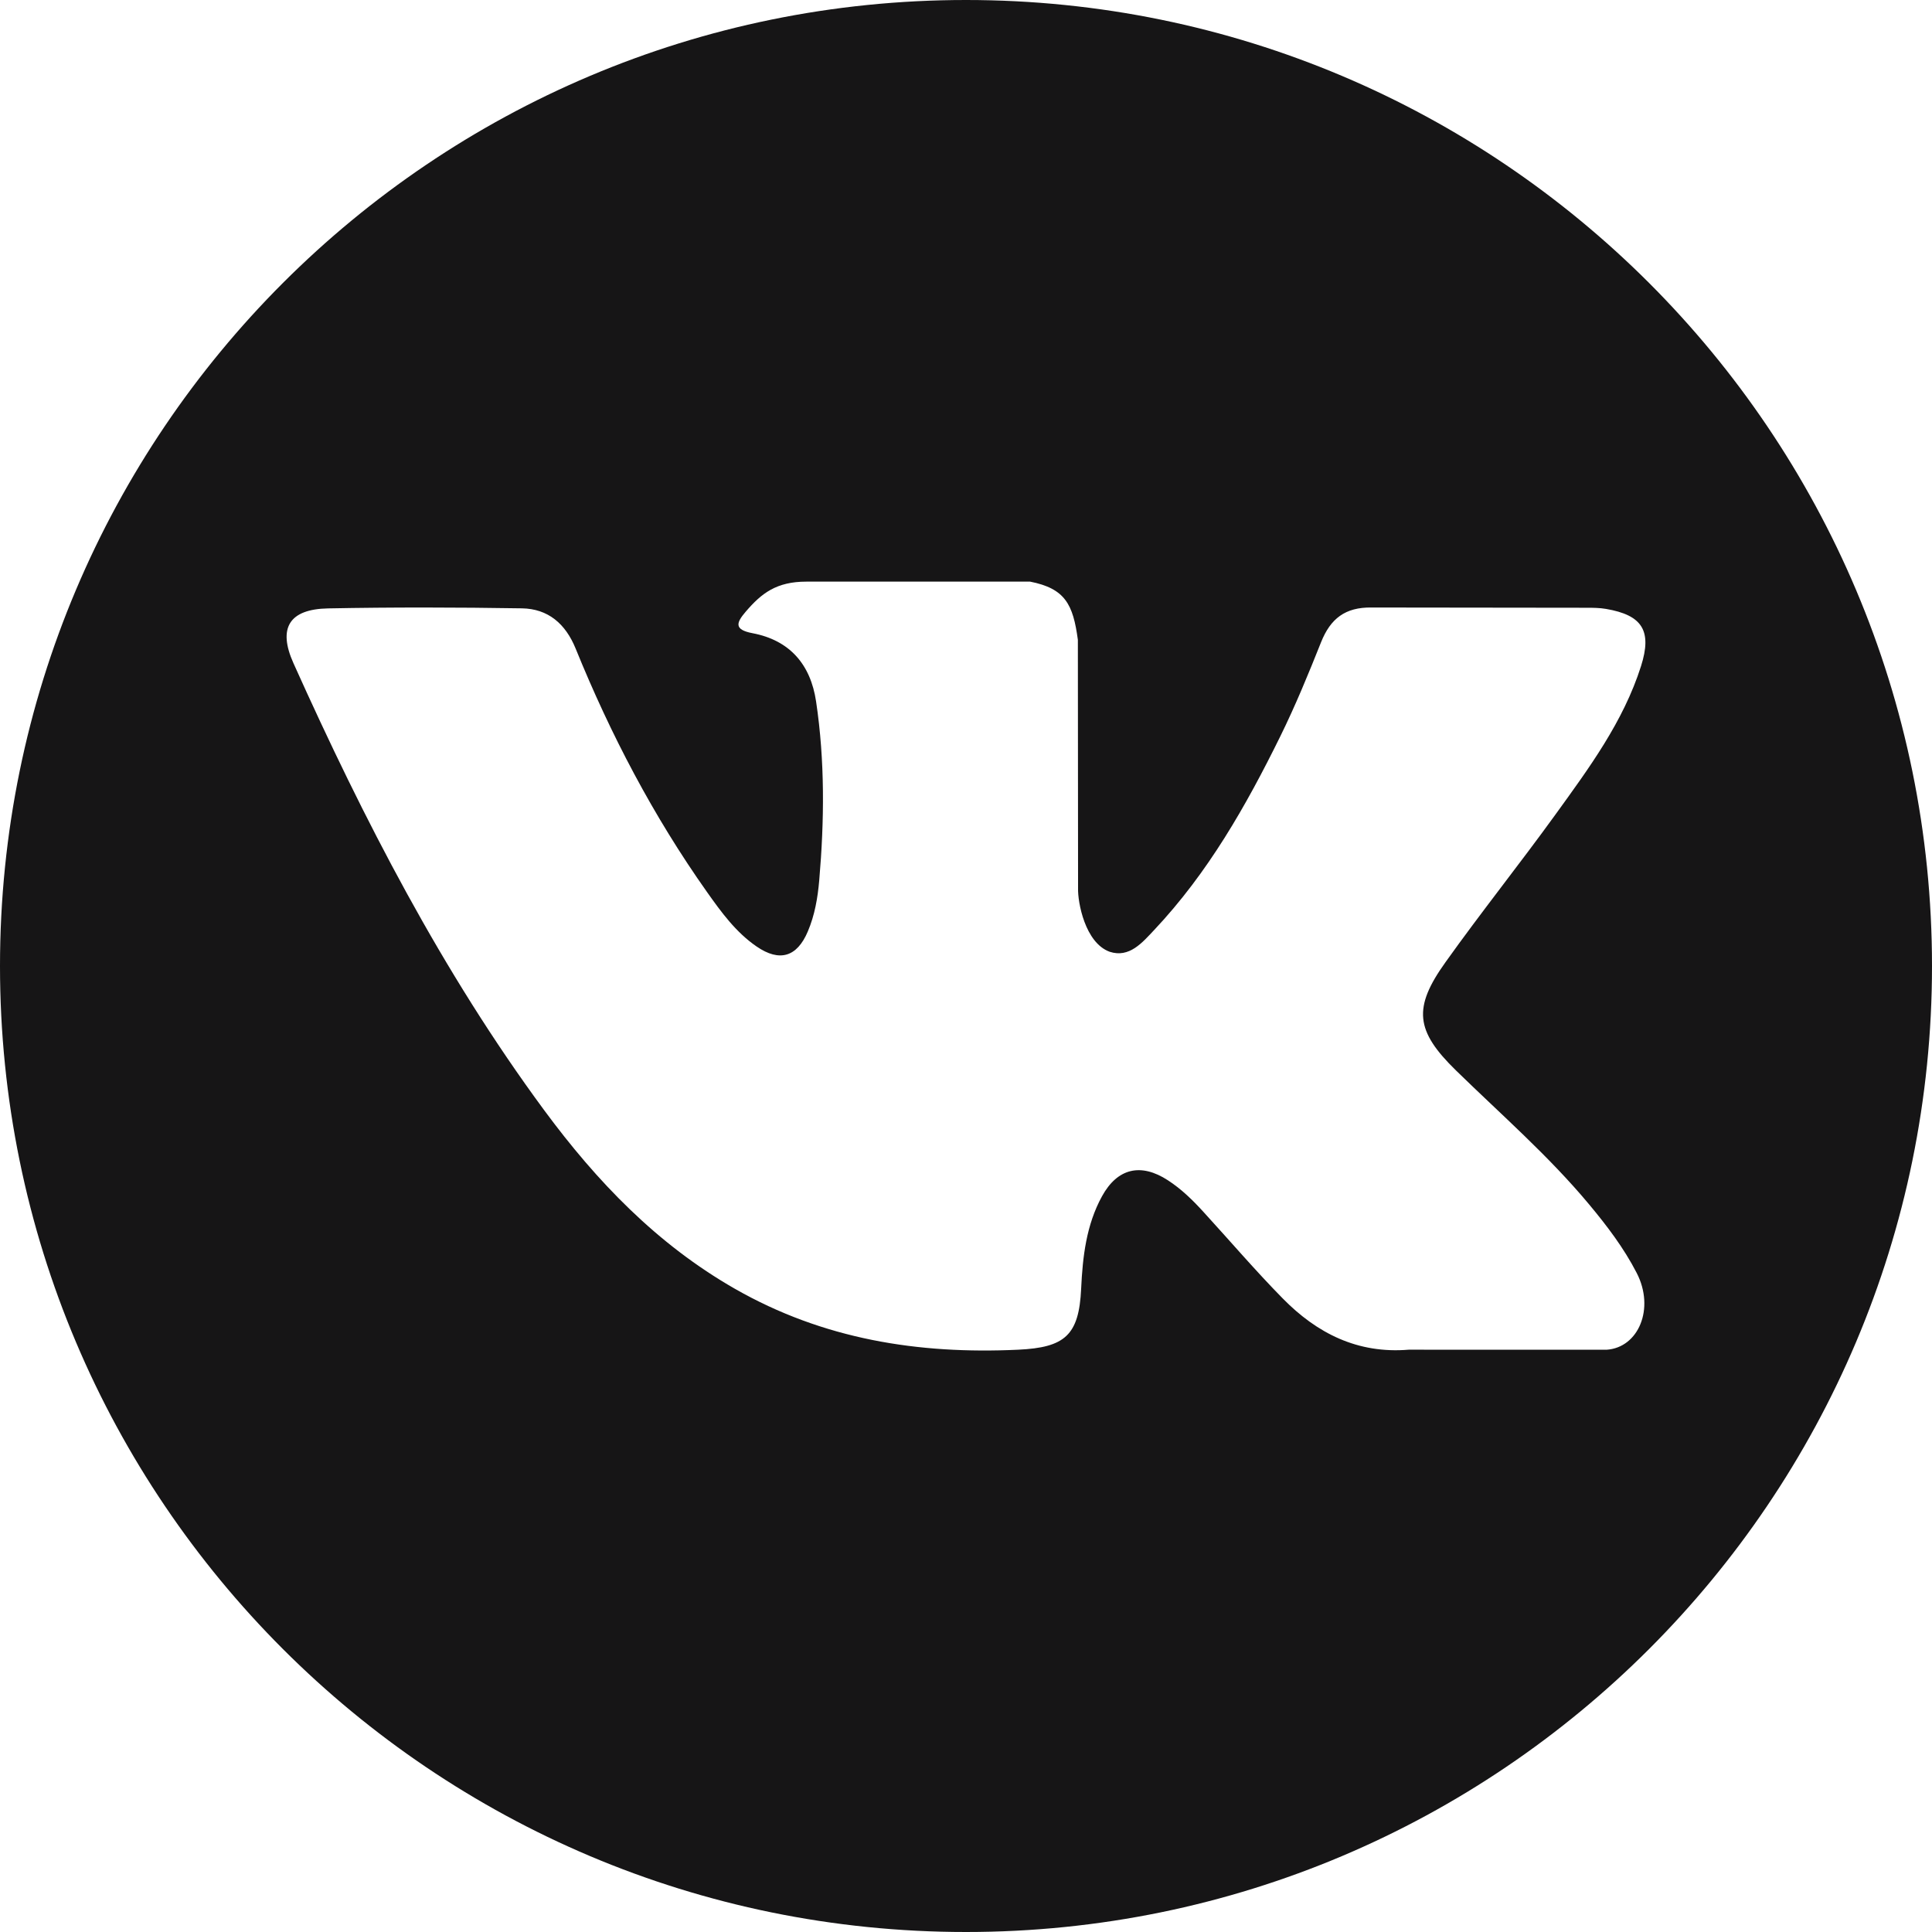
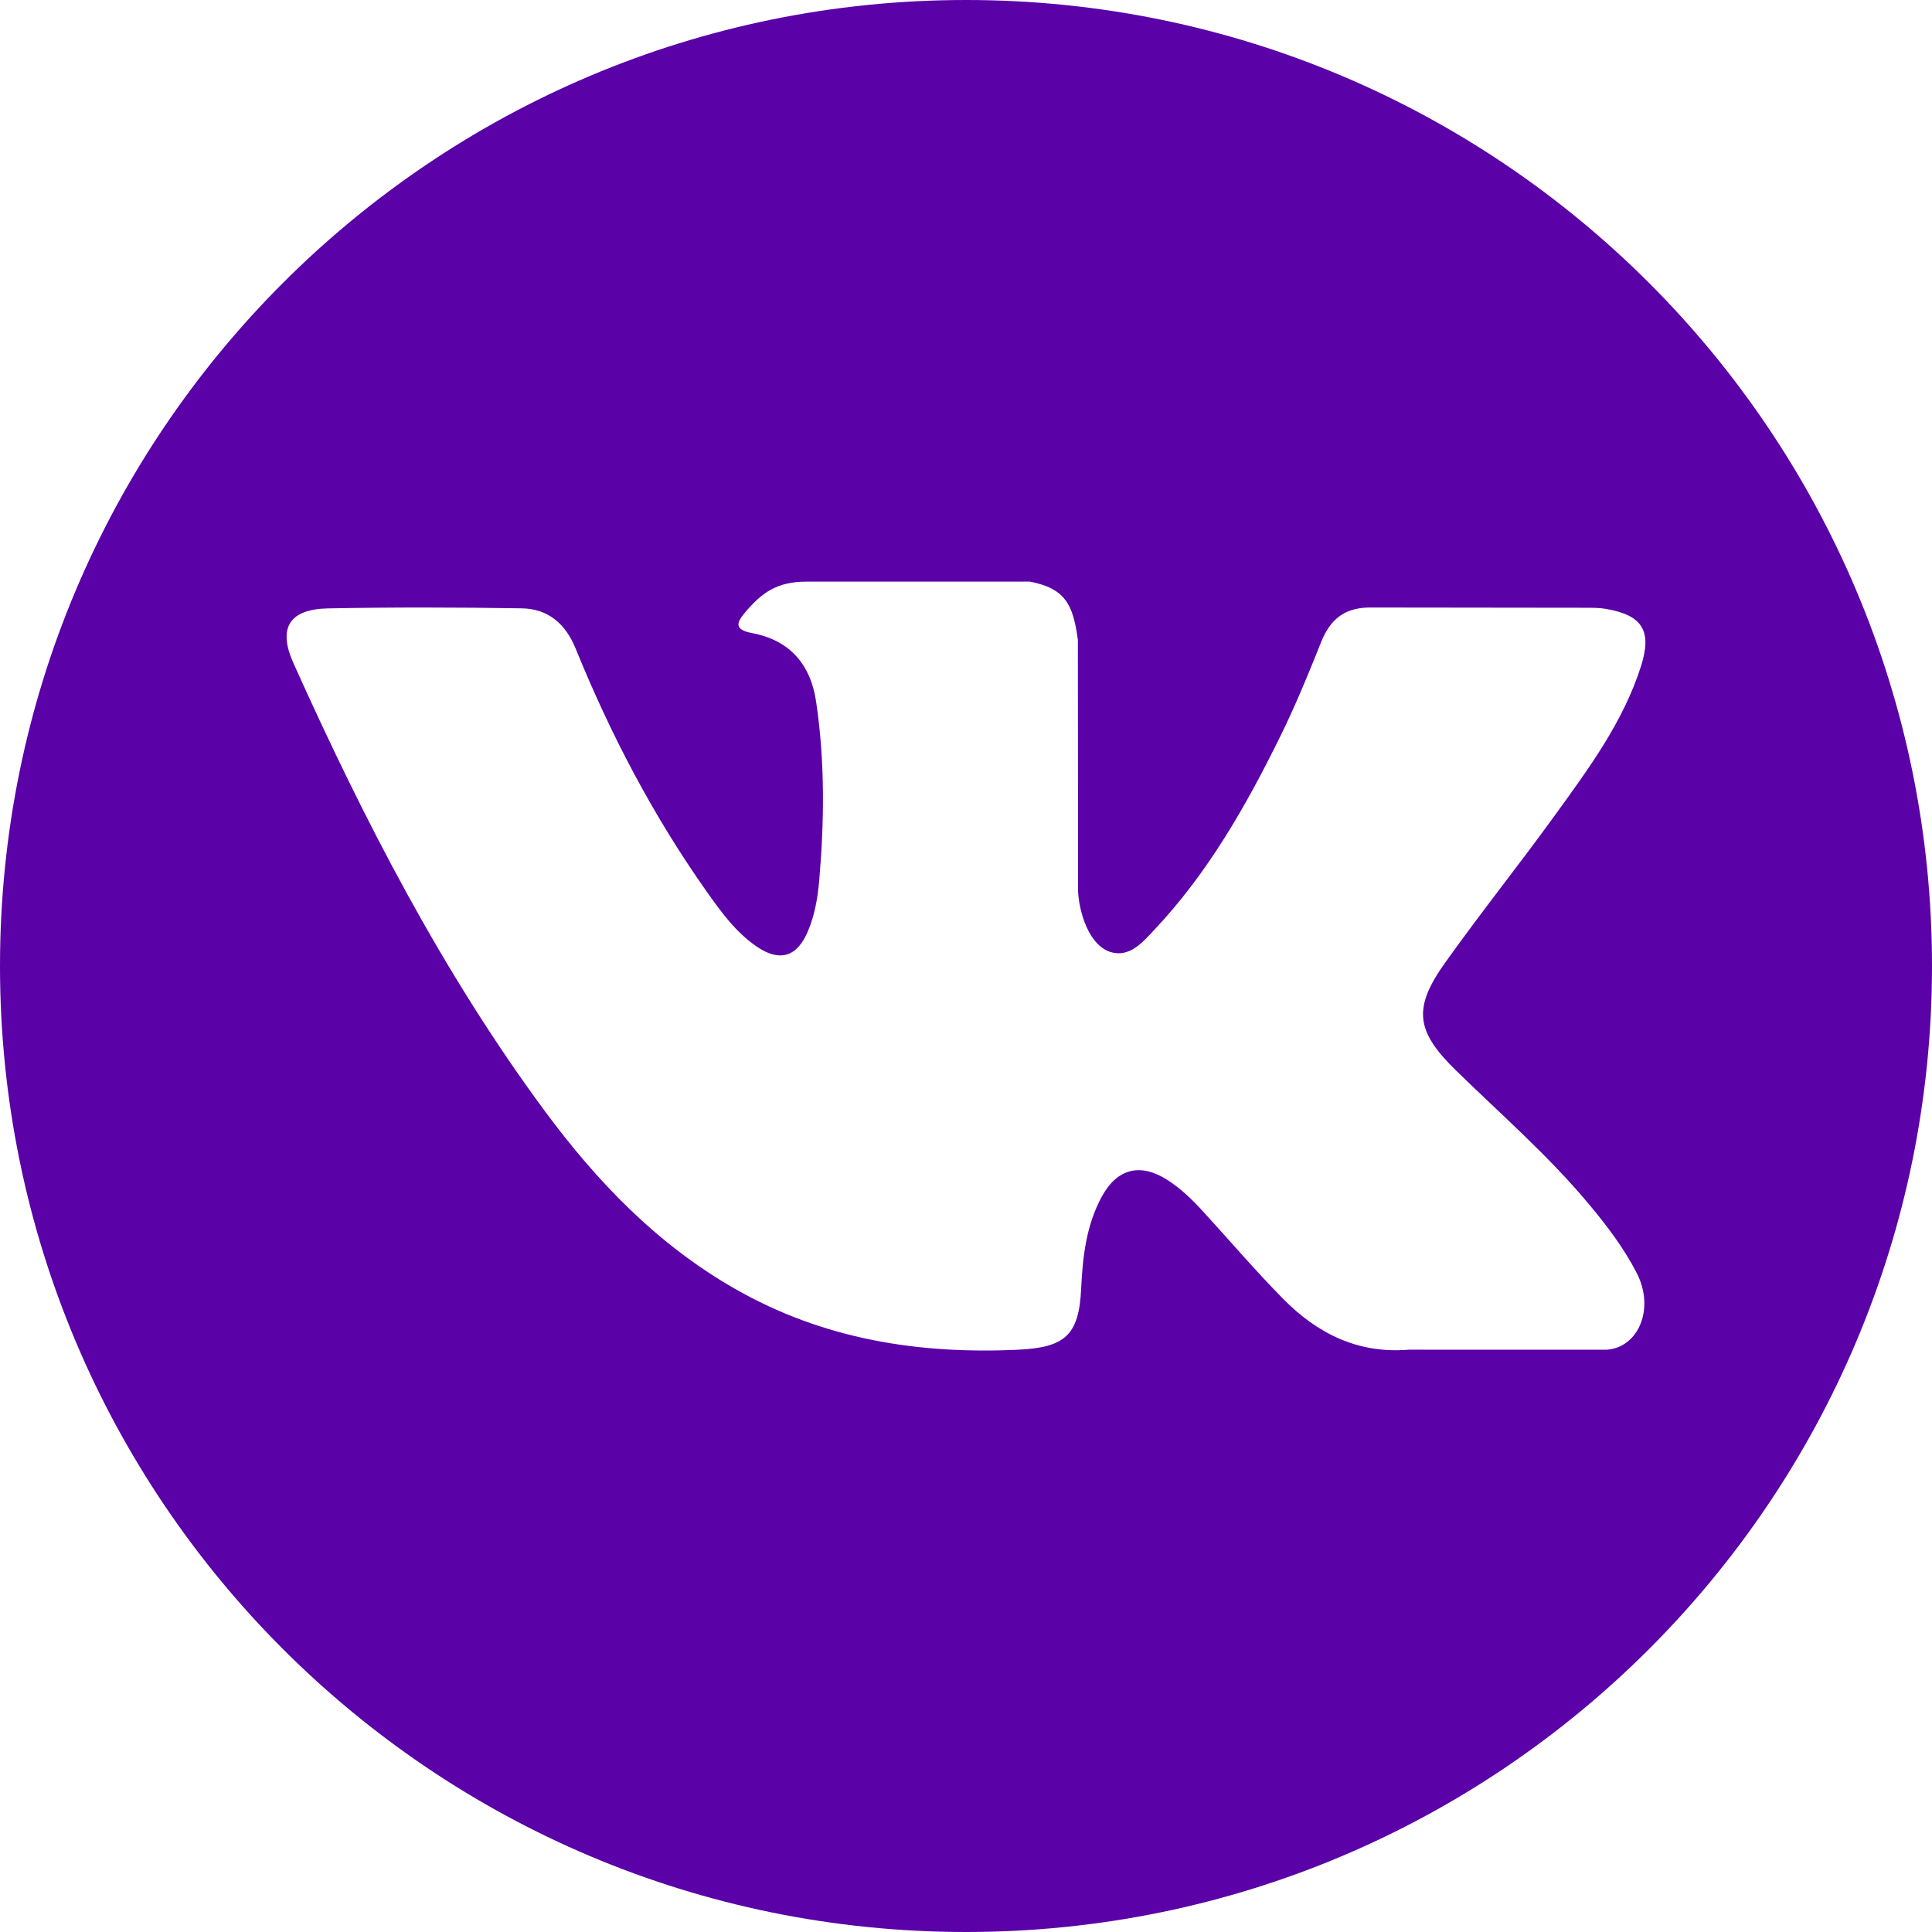
- <svg xmlns="http://www.w3.org/2000/svg" version="1.1" id="Capa_1" x="0px" y="0px" width="97.75px" height="97.75px" viewBox="0 0 97.75 97.75" style="enable-background:new 0 0 97.75 97.75;" xml:space="preserve" fill="#161516">
+ <svg xmlns="http://www.w3.org/2000/svg" version="1.1" id="Capa_1" x="0px" y="0px" width="97.75px" height="97.75px" viewBox="0 0 97.75 97.75" style="enable-background:new 0 0 97.75 97.75;" xml:space="preserve" fill="#5A01A8">
  <g>
    <path d="M48.875,0C21.883,0,0,21.882,0,48.875S21.883,97.75,48.875,97.75S97.75,75.868,97.75,48.875S75.867,0,48.875,0z    M73.667,54.161c2.278,2.225,4.688,4.319,6.733,6.774c0.906,1.086,1.76,2.209,2.41,3.472c0.928,1.801,0.09,3.776-1.522,3.883   l-10.013-0.002c-2.586,0.214-4.644-0.829-6.379-2.597c-1.385-1.409-2.67-2.914-4.004-4.371c-0.545-0.598-1.119-1.161-1.803-1.604   c-1.365-0.888-2.551-0.616-3.333,0.81c-0.797,1.451-0.979,3.059-1.055,4.674c-0.109,2.361-0.821,2.978-3.19,3.089   c-5.062,0.237-9.865-0.531-14.329-3.083c-3.938-2.251-6.986-5.428-9.642-9.025c-5.172-7.012-9.133-14.708-12.692-22.625   c-0.801-1.783-0.215-2.737,1.752-2.774c3.268-0.063,6.536-0.055,9.804-0.003c1.33,0.021,2.21,0.782,2.721,2.037   c1.766,4.345,3.931,8.479,6.644,12.313c0.723,1.021,1.461,2.039,2.512,2.76c1.16,0.796,2.044,0.533,2.591-0.762   c0.35-0.823,0.501-1.703,0.577-2.585c0.26-3.021,0.291-6.041-0.159-9.05c-0.28-1.883-1.339-3.099-3.216-3.455   c-0.956-0.181-0.816-0.535-0.351-1.081c0.807-0.944,1.563-1.528,3.074-1.528l11.313-0.002c1.783,0.35,2.183,1.15,2.425,2.946   l0.01,12.572c-0.021,0.695,0.349,2.755,1.597,3.21c1,0.33,1.66-0.472,2.258-1.105c2.713-2.879,4.646-6.277,6.377-9.794   c0.764-1.551,1.423-3.156,2.063-4.764c0.476-1.189,1.216-1.774,2.558-1.754l10.894,0.013c0.321,0,0.647,0.003,0.965,0.058   c1.836,0.314,2.339,1.104,1.771,2.895c-0.894,2.814-2.631,5.158-4.329,7.508c-1.82,2.516-3.761,4.944-5.563,7.471   C71.48,50.992,71.611,52.155,73.667,54.161z" />
  </g>
  <g>
</g>
  <g>
</g>
  <g>
</g>
  <g>
</g>
  <g>
</g>
  <g>
</g>
  <g>
</g>
  <g>
</g>
  <g>
</g>
  <g>
</g>
  <g>
</g>
  <g>
</g>
  <g>
</g>
  <g>
</g>
  <g>
</g>
</svg>
